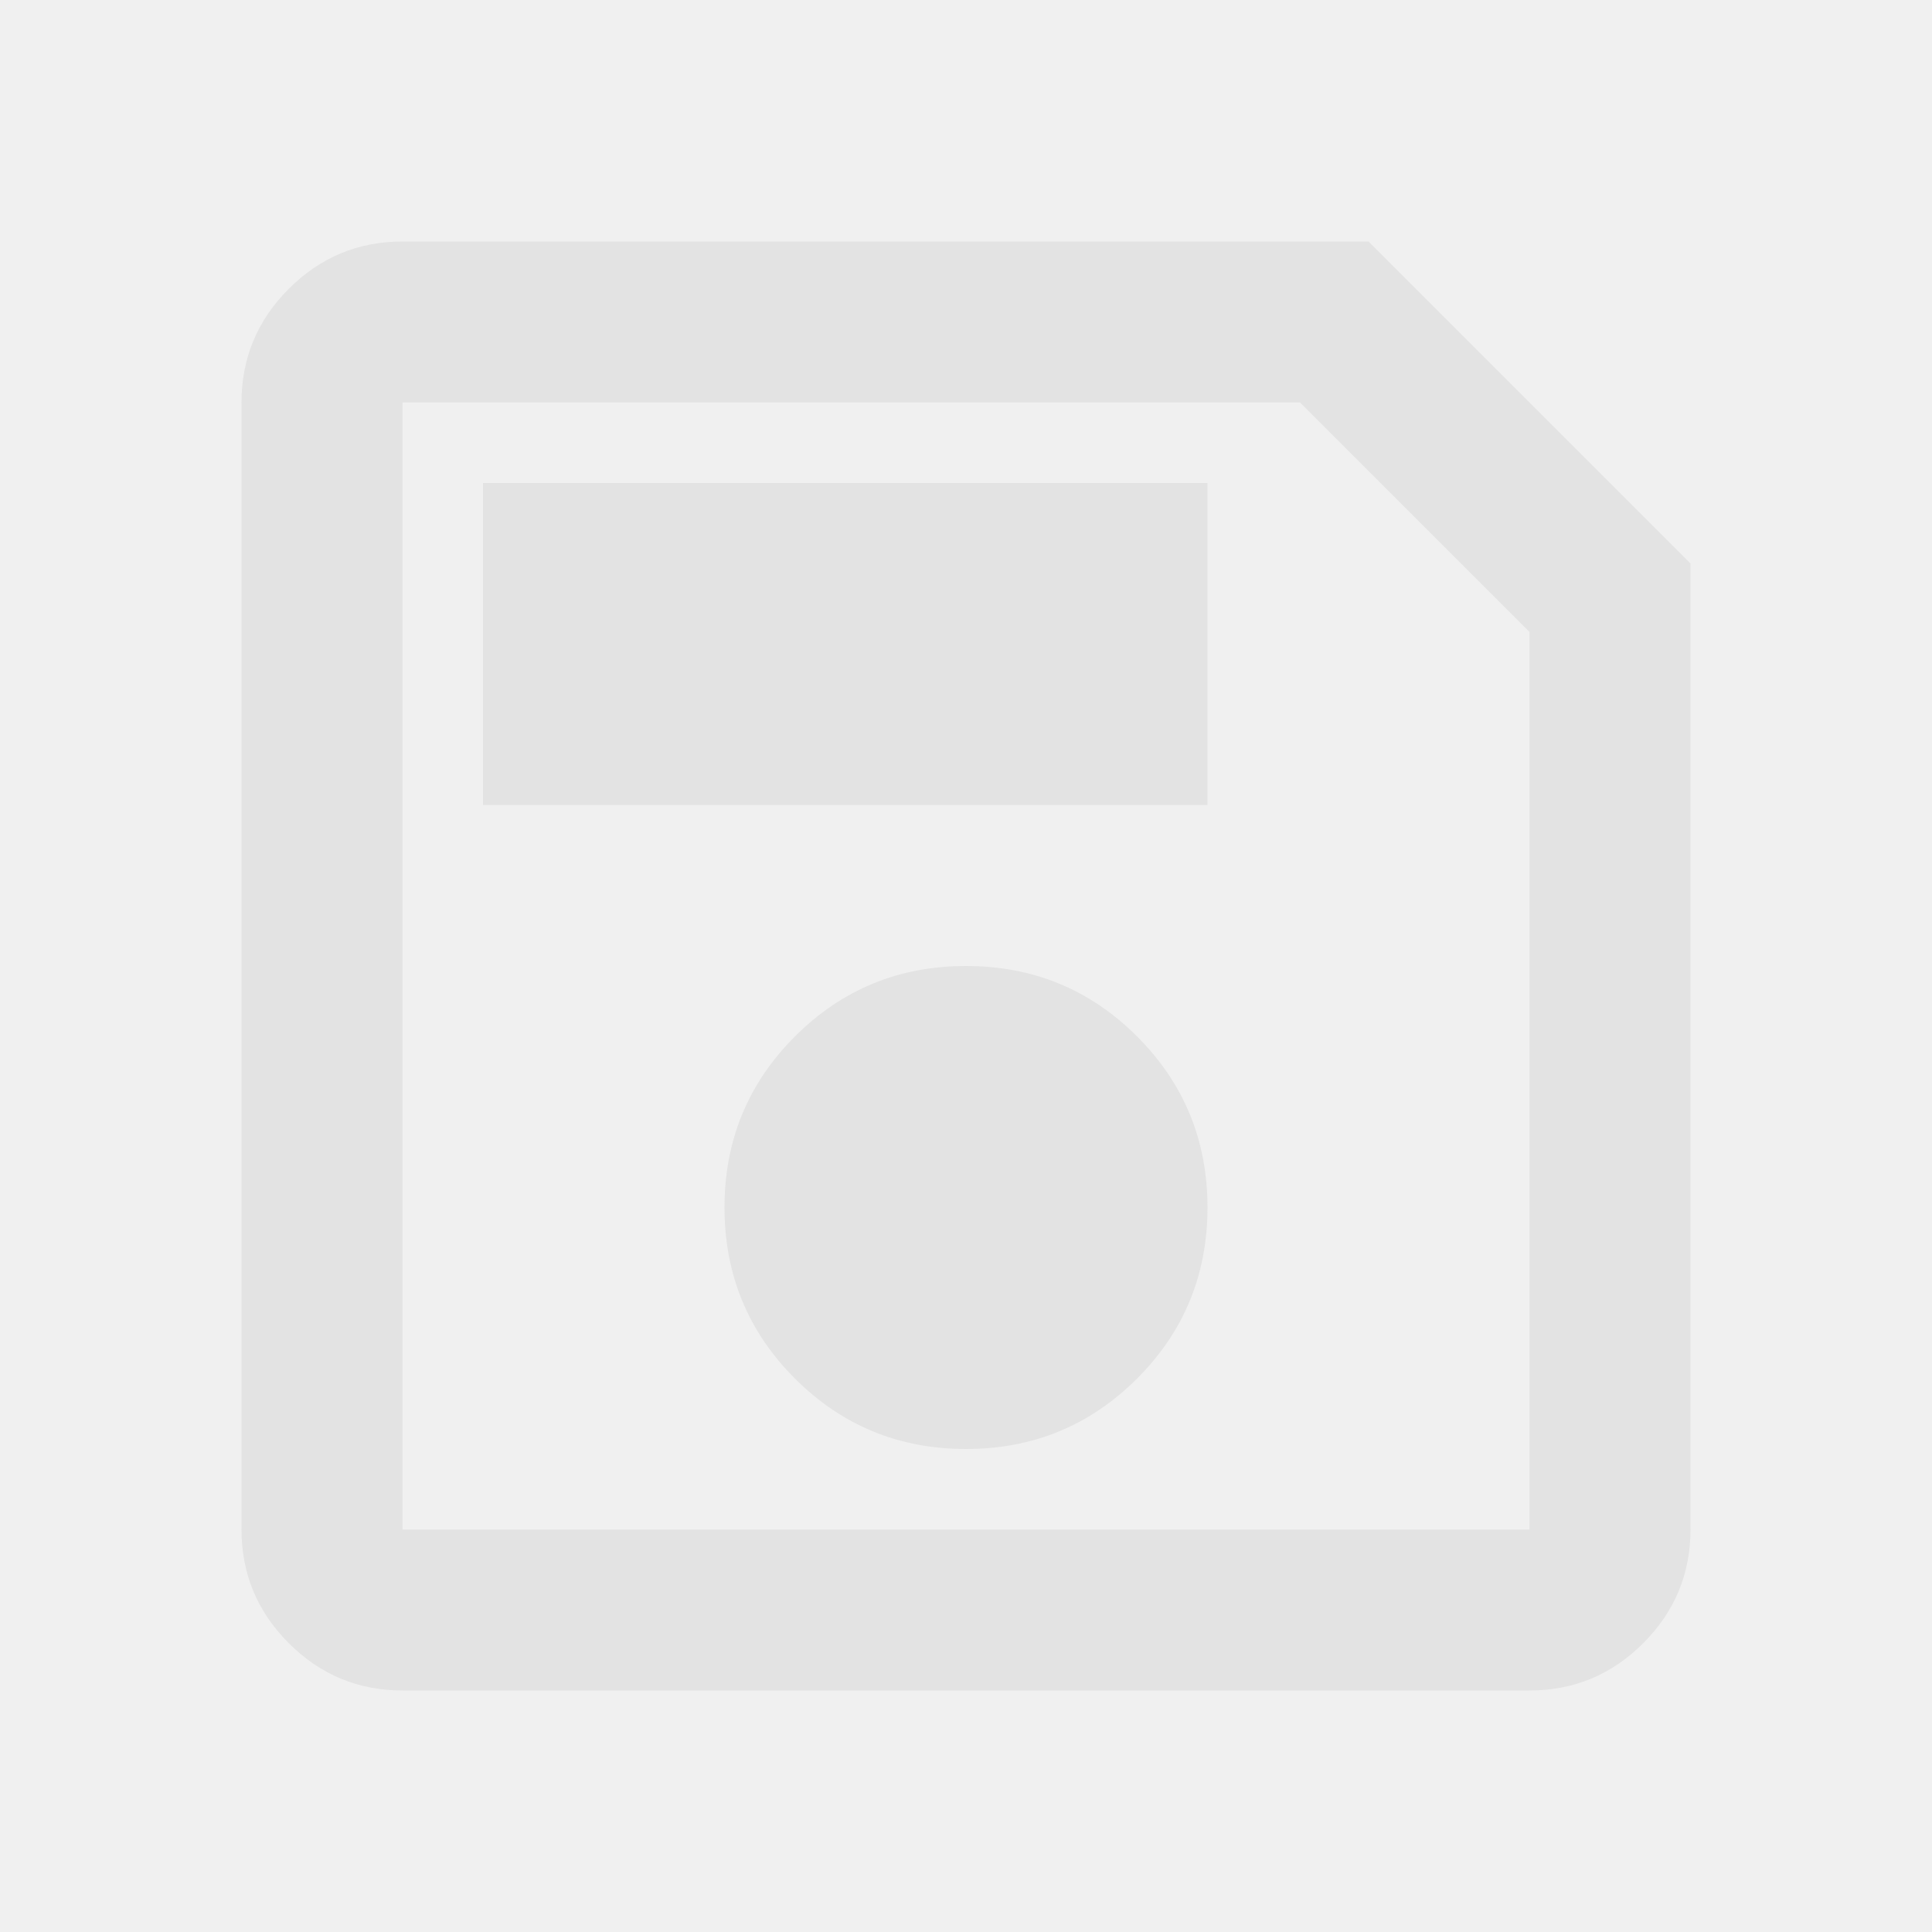
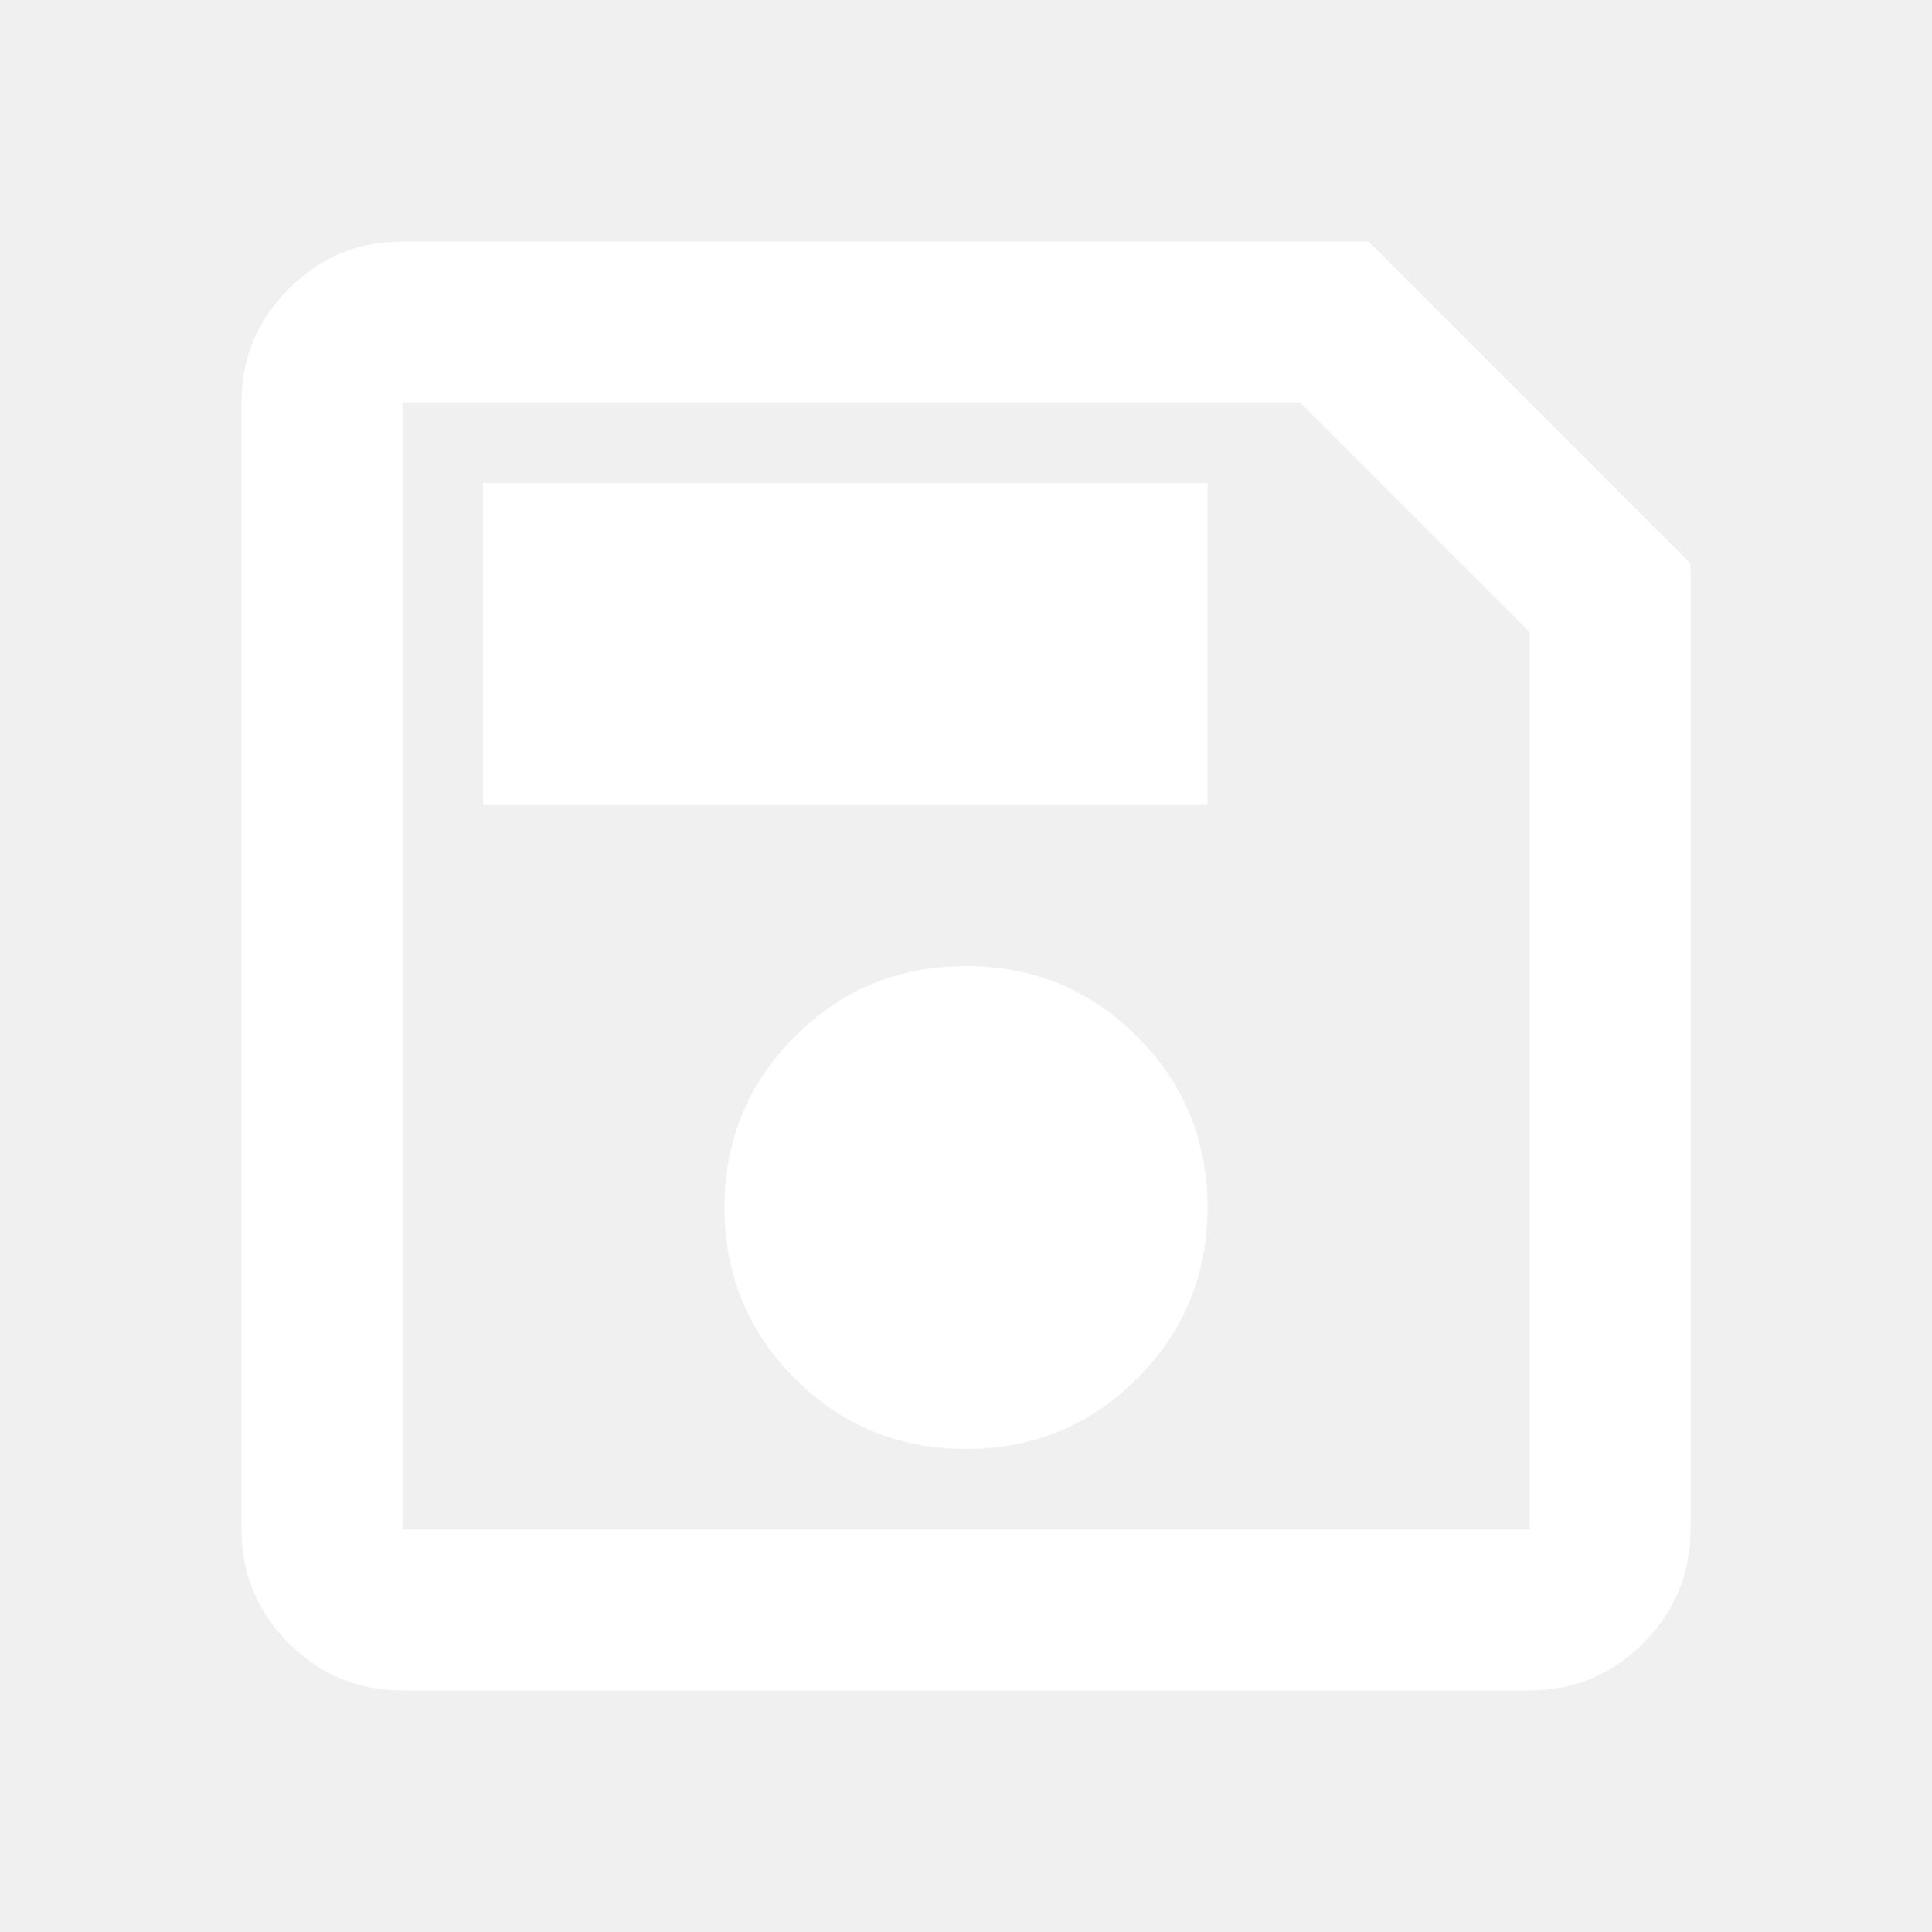
- <svg xmlns="http://www.w3.org/2000/svg" height="24px" viewBox="0 -960 960 960" width="24px" fill="#e3e3e3">
-   <path d="M840-680v480q0 33-23.5 56.5T760-120H200q-33 0-56.5-23.5T120-200v-560q0-33 23.5-56.5T200-840h480l160 160Zm-80 34L646-760H200v560h560v-446ZM480-240q50 0 85-35t35-85q0-50-35-85t-85-35q-50 0-85 35t-35 85q0 50 35 85t85 35ZM240-560h360v-160H240v160Zm-40-86v446-560 114Z" />
+ <svg xmlns="http://www.w3.org/2000/svg" height="24px" viewBox="0 -960 960 960" width="24px" fill="#ffffff">
+   <path d="M840-680v480q0 33-23.5 56.5T760-120H200q-33 0-56.5-23.5T120-200v-560q0-33 23.5-56.5T200-840h480l160 160Zm-80 34L646-760H200v560h560v-446ZM565-275q35-35 35-85t-35-85q-35-35-85-35t-85 35q-35 35-35 85t35 85q35 35 85 35t85-35ZM240-560h360v-160H240v160Zm-40-86v446-560 114Z" />
</svg>
